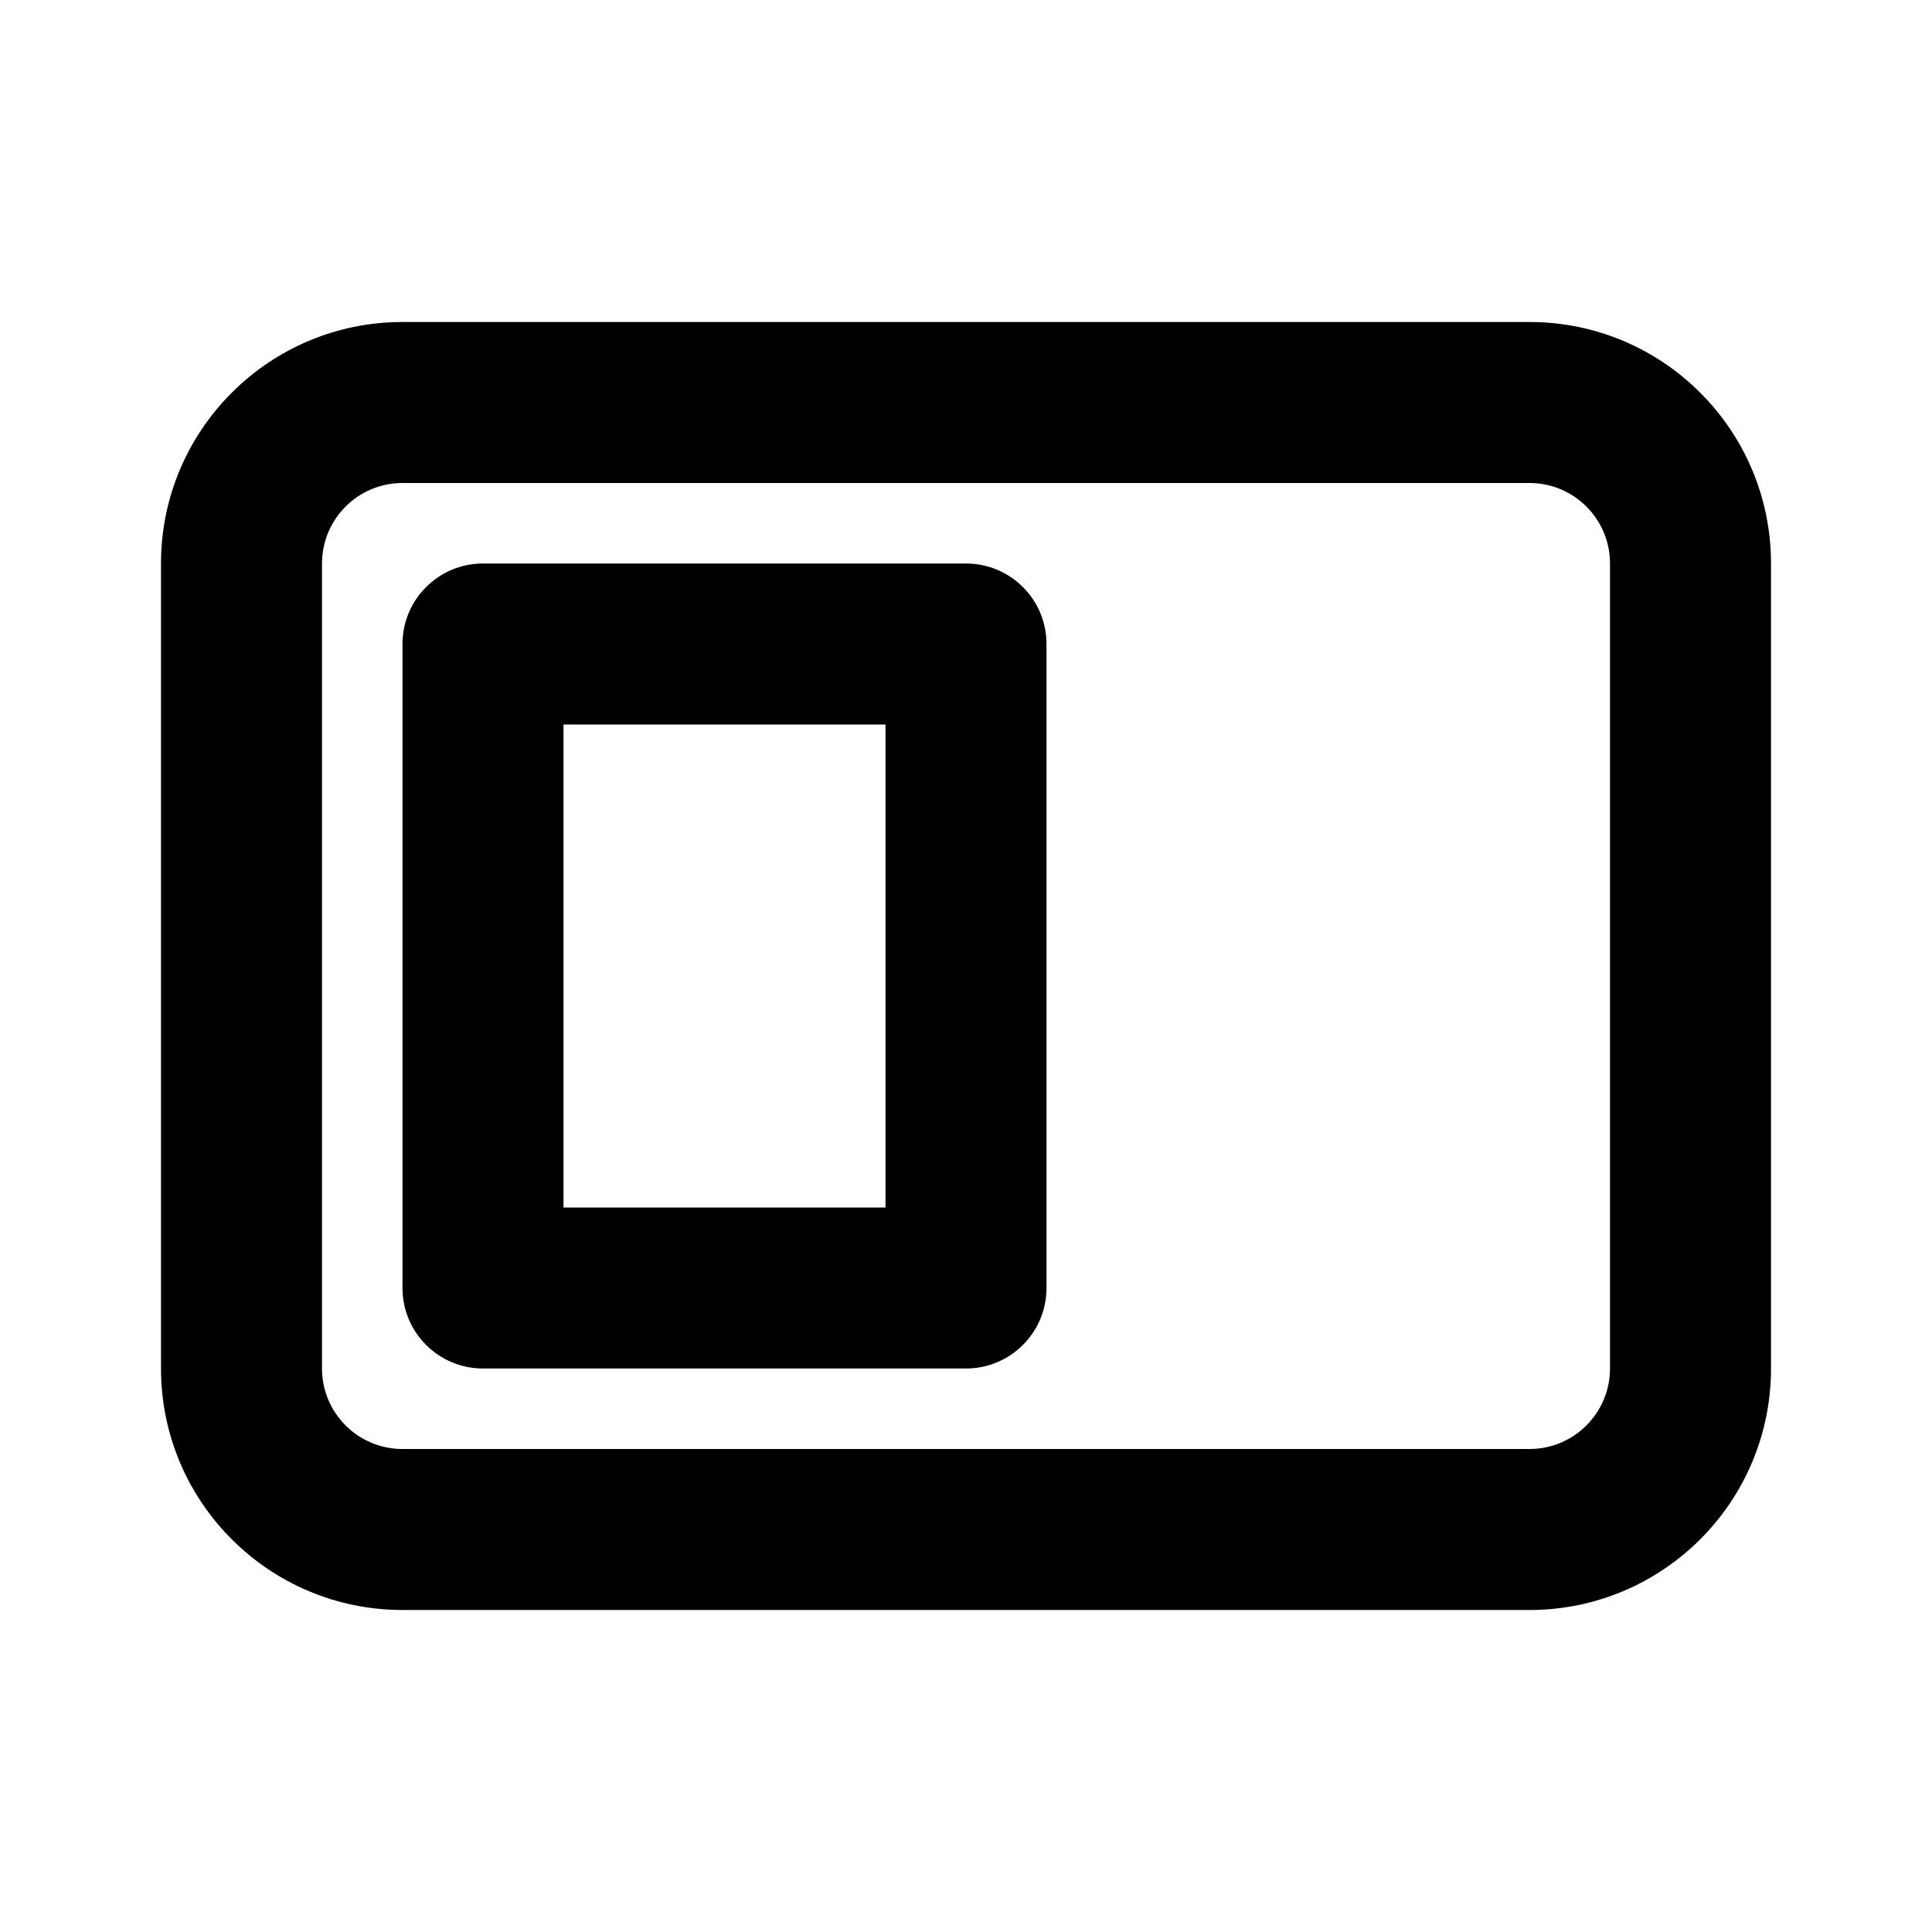
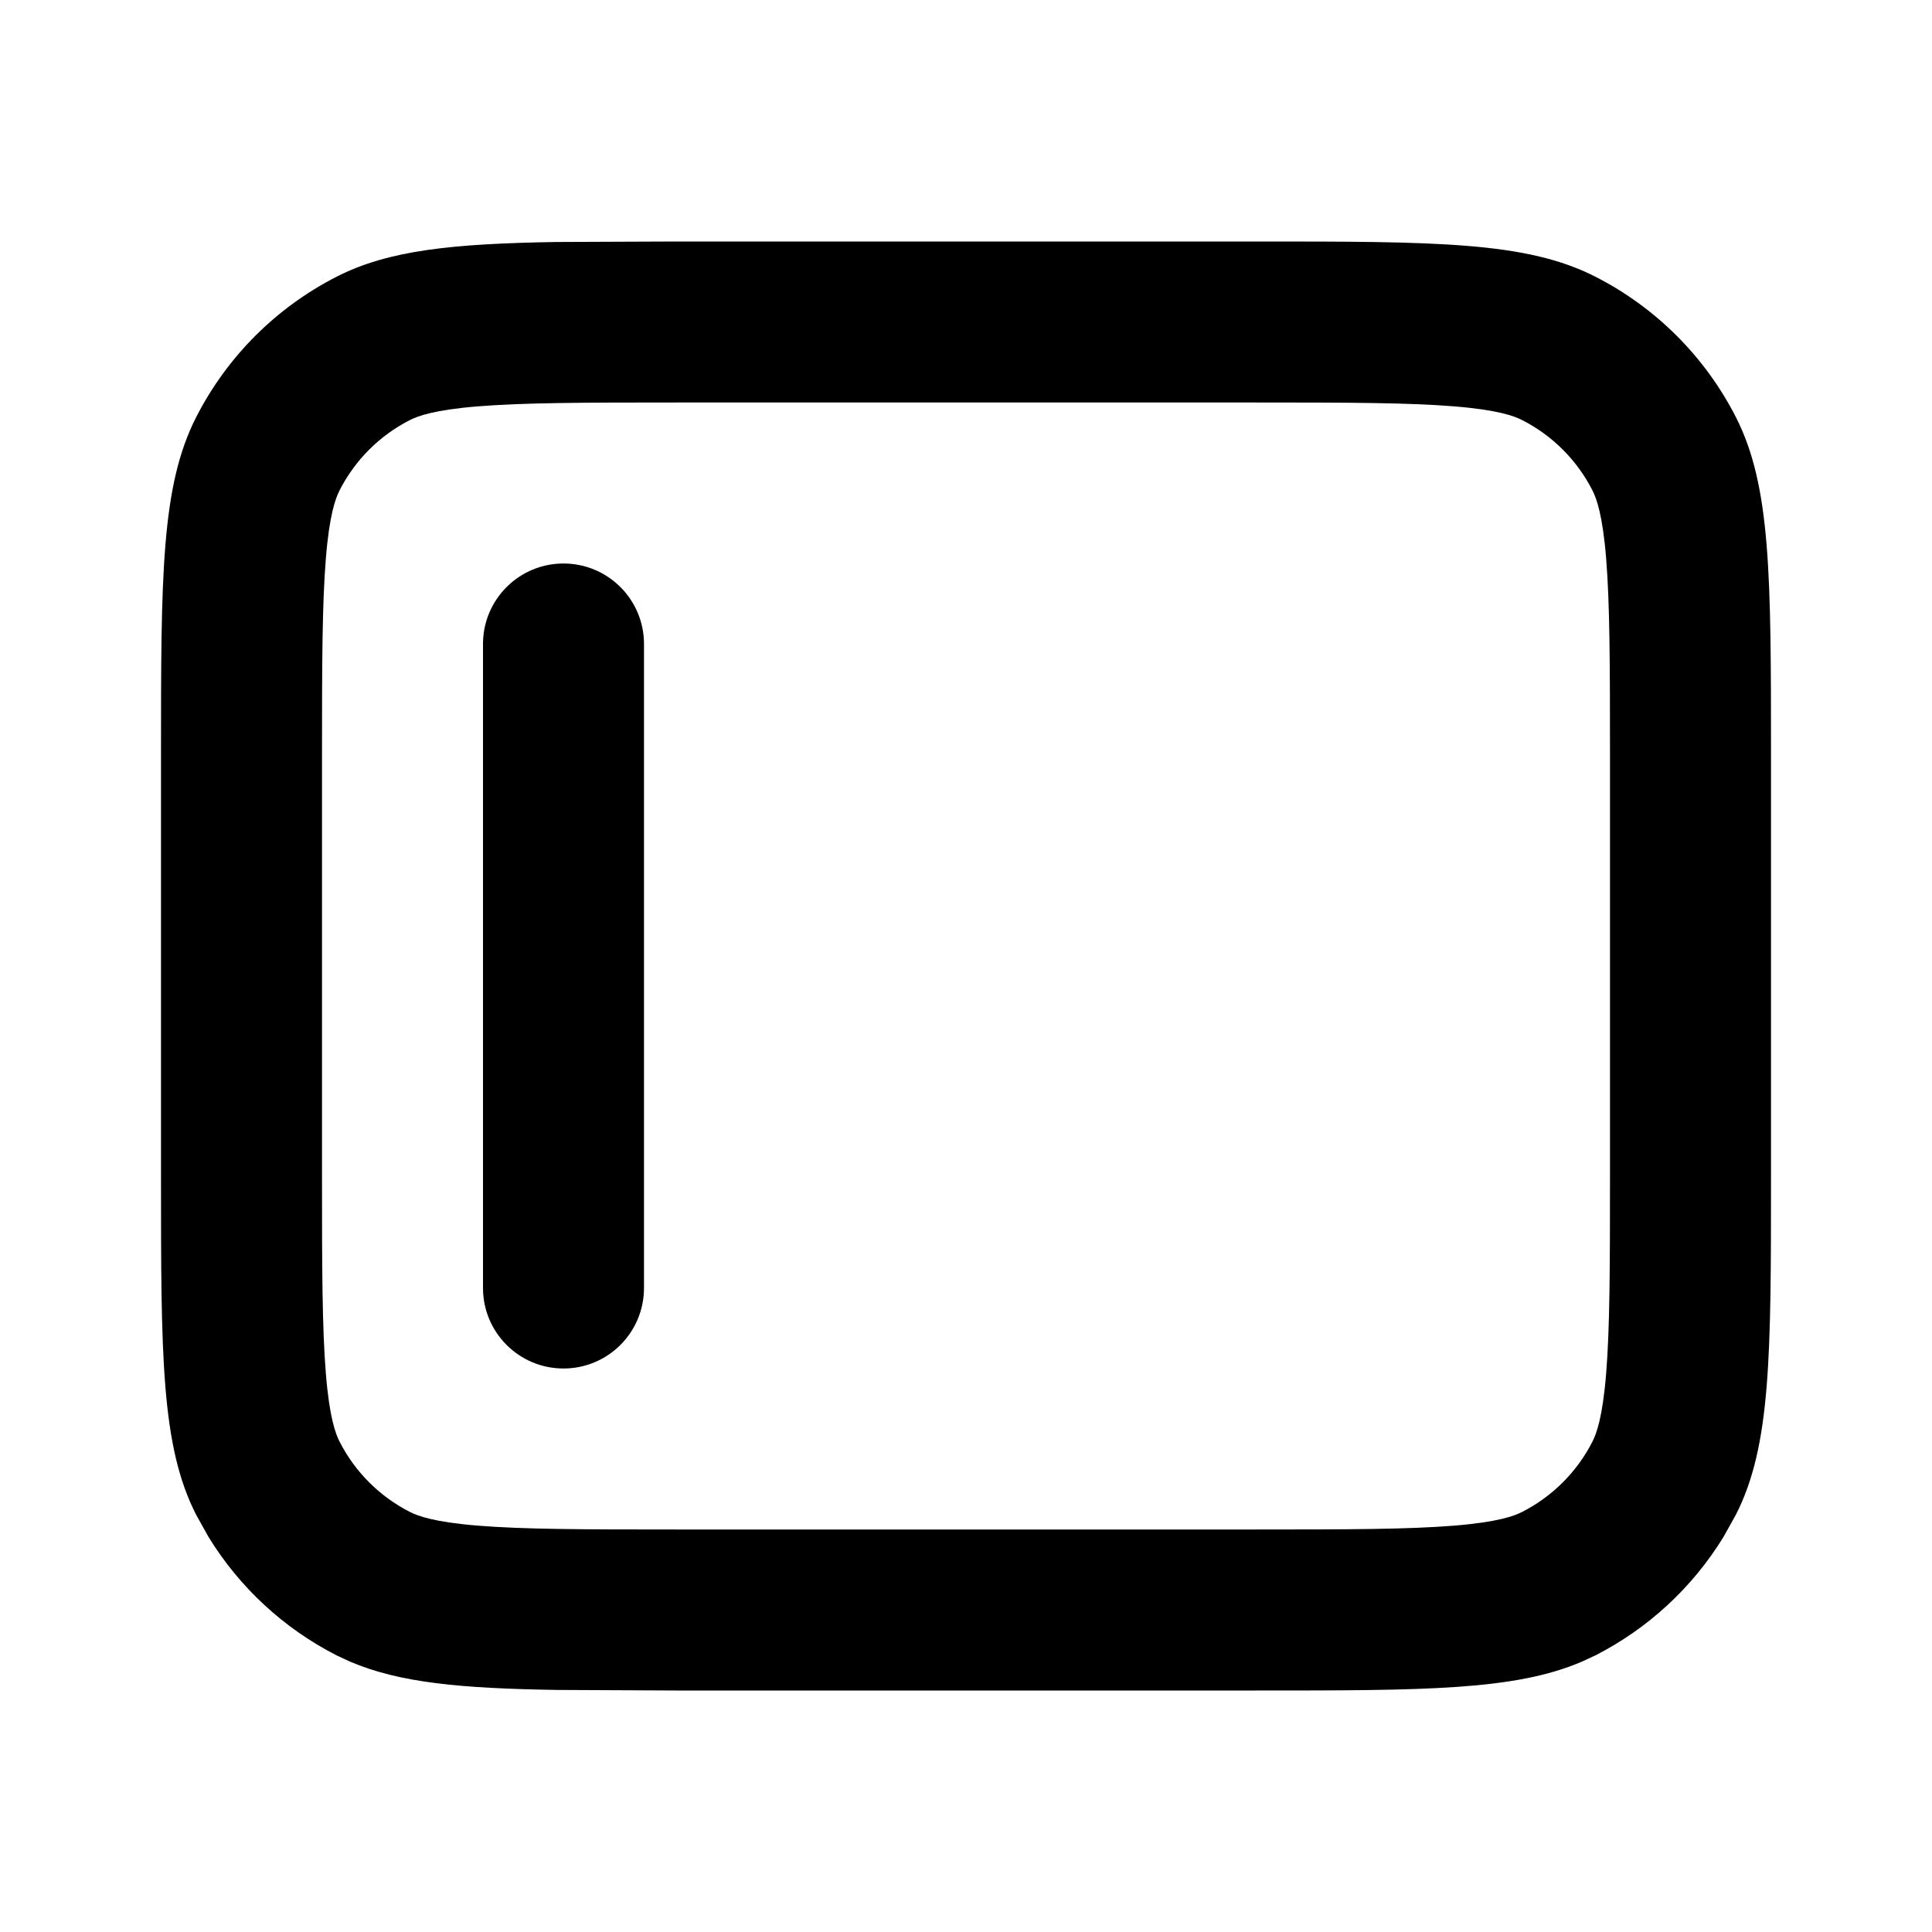
<svg xmlns="http://www.w3.org/2000/svg" width="24" height="24" fill="none" viewBox="0 0 24 24">
-   <path fill="#000" d="M19 4a3 3 0 0 1 3 3v10a3 3 0 0 1-3 3H5a3 3 0 0 1-3-3V7a3 3 0 0 1 3-3zM5 6a1 1 0 0 0-1 1v10a1 1 0 0 0 1 1h14a1 1 0 0 0 1-1V7a1 1 0 0 0-1-1zm7 1a1 1 0 0 1 1 1v8a1 1 0 0 1-1 1H6a1 1 0 0 1-1-1V8a1 1 0 0 1 1-1zm-5 8h4V9H7z" />
+   <path fill="#000" d="M7 7a1 1 0 0 1 1 1v8a1 1 0 1 1-2 0V8a1 1 0 0 1 1-1" />
+   <path fill="#000" fill-rule="evenodd" d="M15.6 3c2.24 0 3.36 0 4.216.436a4 4 0 0 1 1.749 1.748C22 6.039 22 7.16 22 9.4v5.2c0 2.24 0 3.36-.436 4.216l-.154.276a4 4 0 0 1-1.594 1.473l-.164.076C18.816 21 17.7 21 15.6 21H8.4l-1.484-.007c-1.192-.019-1.955-.089-2.568-.352l-.164-.076a4 4 0 0 1-1.594-1.473l-.154-.276C2 17.961 2 16.84 2 14.6V9.4c0-2.24 0-3.36.436-4.216a4 4 0 0 1 1.748-1.748c.641-.327 1.432-.409 2.732-.43L8.4 3zM8.4 5c-1.153 0-1.898.002-2.464.048-.544.044-.745.12-.844.17a2 2 0 0 0-.874.874c-.05.099-.126.3-.17.844C4.002 7.502 4 8.247 4 9.4v5.2c0 1.153.002 1.898.048 2.464.044.544.12.745.17.844a2 2 0 0 0 .874.874c.099.05.3.126.844.17.566.046 1.311.048 2.464.048h7.2c1.153 0 1.898-.002 2.464-.048.544-.044.745-.12.844-.17a2 2 0 0 0 .874-.874c.05-.099.126-.3.17-.844.046-.566.048-1.311.048-2.464V9.4c0-1.153-.002-1.898-.048-2.464-.044-.544-.12-.745-.17-.844a2 2 0 0 0-.874-.874c-.099-.05-.3-.126-.844-.17C17.499 5.002 16.754 5 15.6 5z" clip-rule="evenodd" />
</svg>
